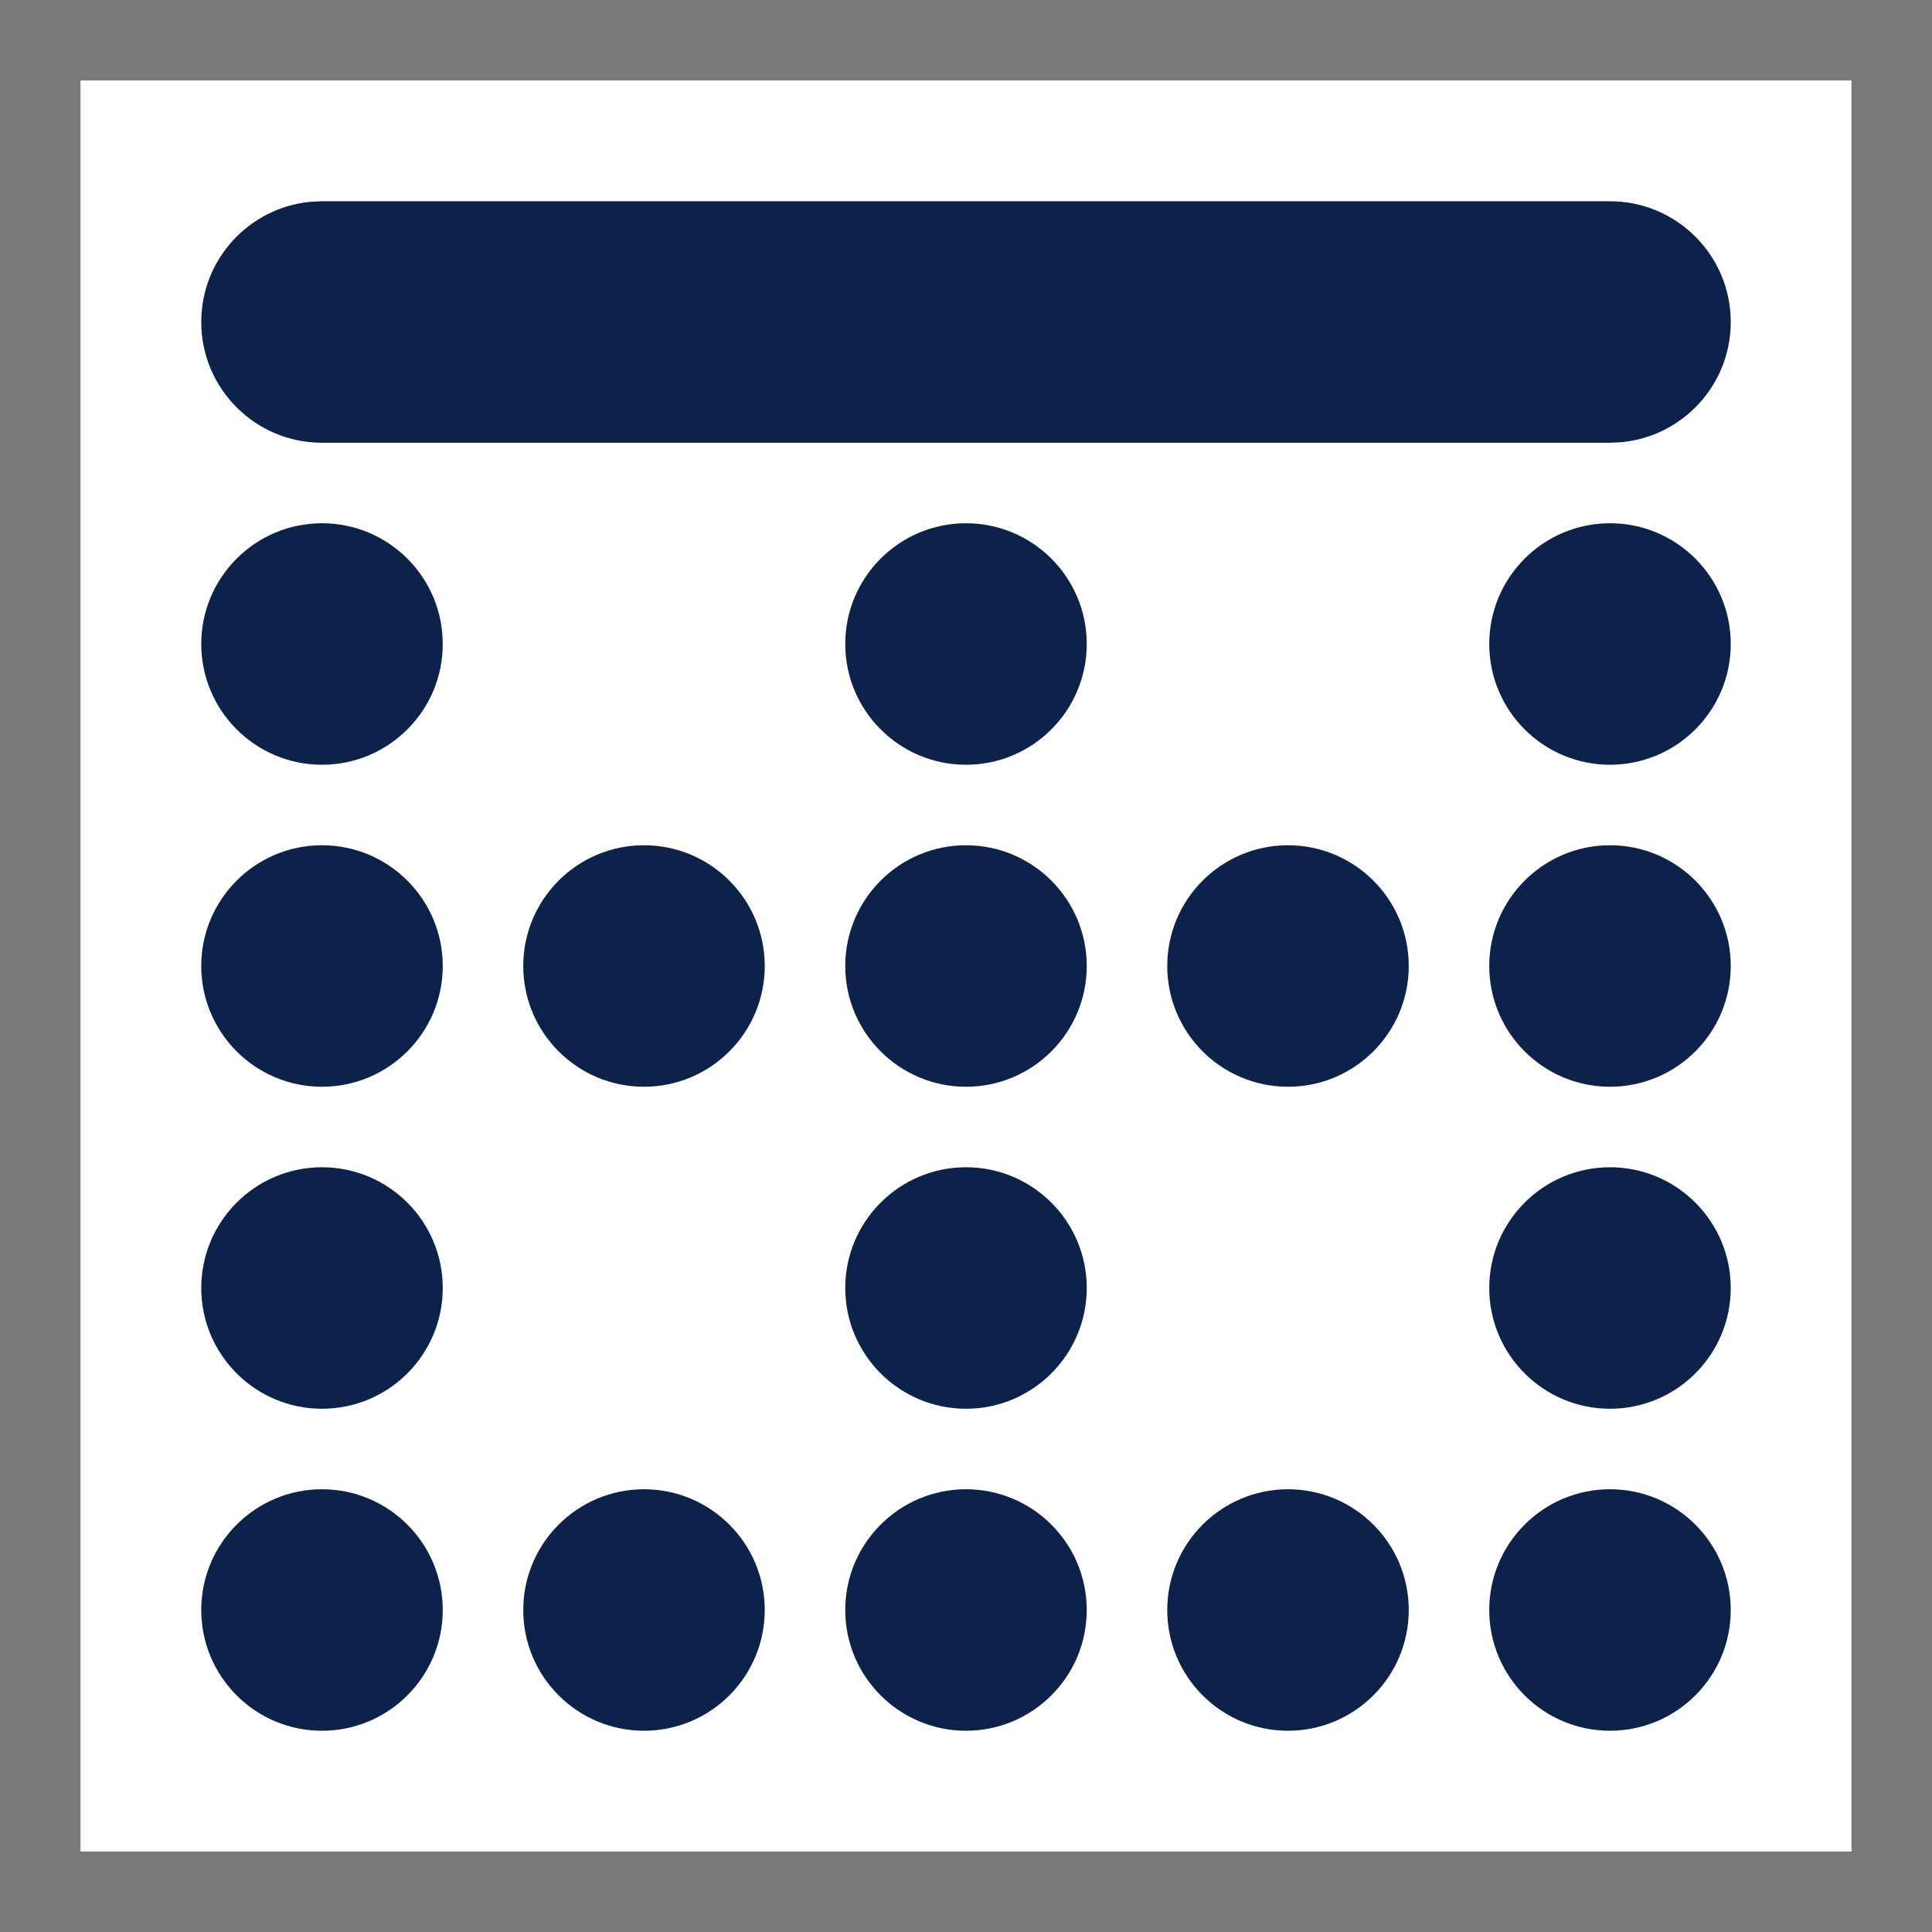
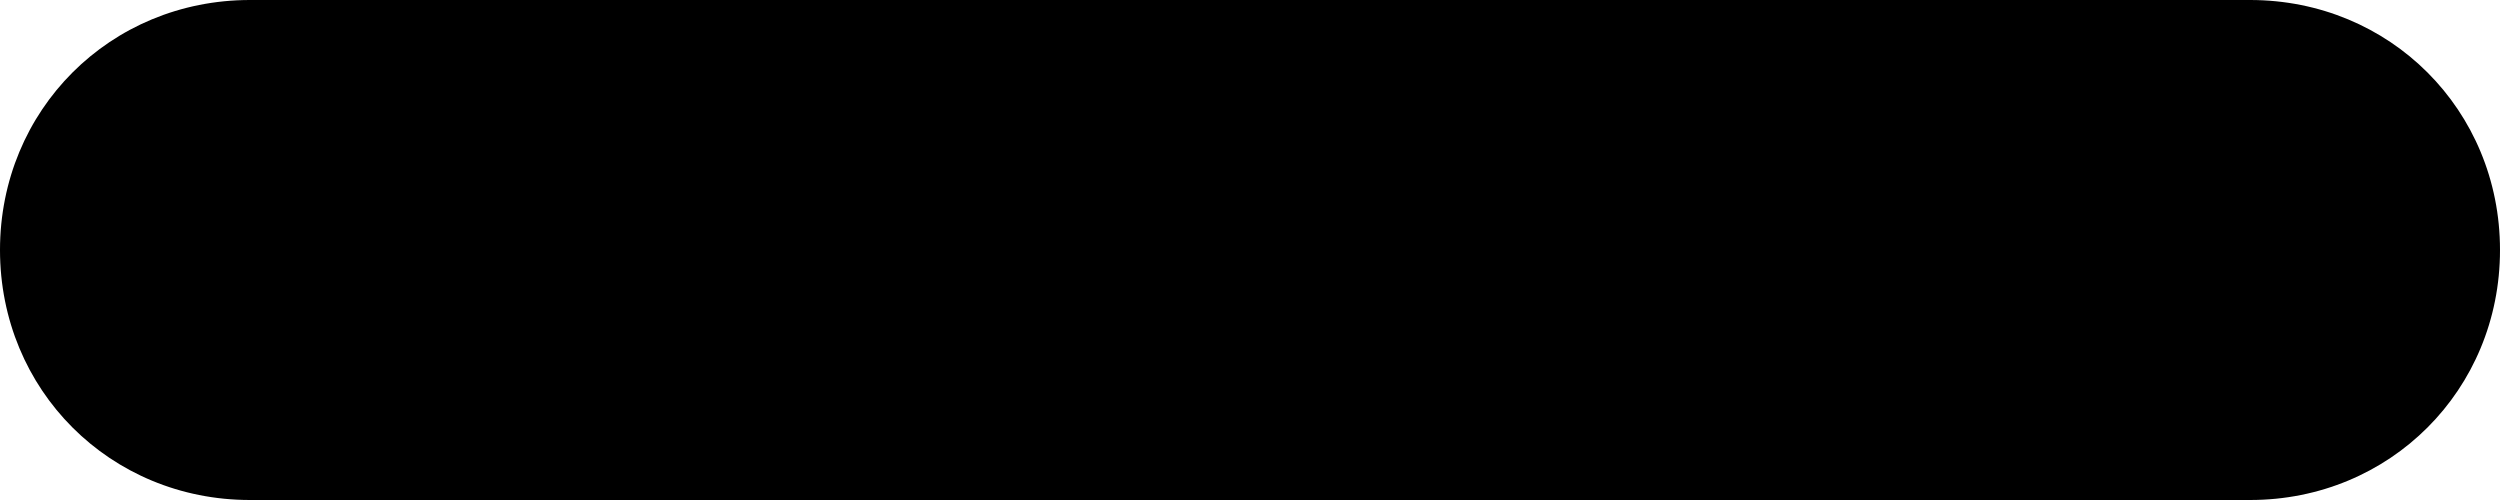
- <svg xmlns="http://www.w3.org/2000/svg" xmlns:xlink="http://www.w3.org/1999/xlink" version="1.1" width="24px" height="24px">
-   <defs>
-     <path d="M 0 0  L 24 0  L 24 24  L 0 24  Z " fill-rule="evenodd" fill="black" id="path123" />
-     <clipPath id="clip124">
-       <use xlink:href="#path123" />
-     </clipPath>
-     <filter x="-50.00%" y="-50.00%" width="200.00%" height="200.00%" filterUnits="objectBoundingBox" id="filter125">
-       <feColorMatrix type="matrix" values="1 0 0 0 0  0 1 0 0 0  0 0 1 0 0  0 0 0 1 0  " in="SourceGraphic" />
-     </filter>
-   </defs>
-   <g transform="matrix(1 0 0 1 269 -433 )">
-     <g transform="matrix(1 0 0 1 -269 433 )" clip-path="url(#clip124)" filter="url(#filter125)">
-       <g id="页面-1" stroke="none" stroke-width="1" fill="none" fill-rule="evenodd">
-         <g id="Design" transform="translate(-288, -240)" fill-rule="nonzero">
-           <g id="border_top_fill" transform="translate(288, 240)">
-             <path d="M24,0 L24,24 L0,24 L0,0 L24,0 Z M12.593,23.258 L12.582,23.26 L12.511,23.295 L12.492,23.299 L12.492,23.299 L12.477,23.295 L12.406,23.26 C12.396,23.256 12.387,23.259 12.382,23.265 L12.378,23.276 L12.361,23.703 L12.366,23.723 L12.377,23.736 L12.48,23.81 L12.495,23.814 L12.495,23.814 L12.507,23.81 L12.611,23.736 L12.623,23.72 L12.623,23.72 L12.627,23.703 L12.61,23.276 C12.608,23.266 12.601,23.259 12.593,23.258 L12.593,23.258 Z M12.858,23.145 L12.845,23.147 L12.66,23.24 L12.65,23.25 L12.65,23.25 L12.647,23.261 L12.665,23.691 L12.67,23.703 L12.67,23.703 L12.678,23.71 L12.879,23.803 C12.891,23.807 12.902,23.803 12.908,23.795 L12.912,23.781 L12.878,23.167 C12.875,23.155 12.867,23.147 12.858,23.145 L12.858,23.145 Z M12.143,23.147 C12.133,23.142 12.122,23.145 12.116,23.153 L12.11,23.167 L12.076,23.781 C12.075,23.793 12.083,23.802 12.093,23.805 L12.108,23.803 L12.309,23.71 L12.319,23.702 L12.319,23.702 L12.323,23.691 L12.34,23.261 L12.337,23.249 L12.337,23.249 L12.328,23.24 L12.143,23.147 Z" id="MingCute" fill-rule="nonzero" />
-             <path d="M4,18.5 C4.828,18.5 5.5,19.172 5.5,20 C5.5,20.828 4.828,21.5 4,21.5 C3.172,21.5 2.5,20.828 2.5,20 C2.5,19.172 3.172,18.5 4,18.5 Z M8,18.5 C8.828,18.5 9.5,19.172 9.5,20 C9.5,20.828 8.828,21.5 8,21.5 C7.172,21.5 6.5,20.828 6.5,20 C6.5,19.172 7.172,18.5 8,18.5 Z M12,18.5 C12.828,18.5 13.5,19.172 13.5,20 C13.5,20.828 12.828,21.5 12,21.5 C11.172,21.5 10.5,20.828 10.5,20 C10.5,19.172 11.172,18.5 12,18.5 Z M16,18.5 C16.828,18.5 17.5,19.172 17.5,20 C17.5,20.828 16.828,21.5 16,21.5 C15.172,21.5 14.5,20.828 14.5,20 C14.5,19.172 15.172,18.5 16,18.5 Z M20,18.5 C20.828,18.5 21.5,19.172 21.5,20 C21.5,20.828 20.828,21.5 20,21.5 C19.172,21.5 18.5,20.828 18.5,20 C18.5,19.172 19.172,18.5 20,18.5 Z M4,14.5 C4.828,14.5 5.5,15.172 5.5,16 C5.5,16.828 4.828,17.5 4,17.5 C3.172,17.5 2.5,16.828 2.5,16 C2.5,15.172 3.172,14.5 4,14.5 Z M12,14.5 C12.828,14.5 13.5,15.172 13.5,16 C13.5,16.828 12.828,17.5 12,17.5 C11.172,17.5 10.5,16.828 10.5,16 C10.5,15.172 11.172,14.5 12,14.5 Z M20,14.5 C20.828,14.5 21.5,15.172 21.5,16 C21.5,16.828 20.828,17.5 20,17.5 C19.172,17.5 18.5,16.828 18.5,16 C18.5,15.172 19.172,14.5 20,14.5 Z M4,10.5 C4.828,10.5 5.5,11.172 5.5,12 C5.5,12.828 4.828,13.5 4,13.5 C3.172,13.5 2.5,12.828 2.5,12 C2.5,11.172 3.172,10.5 4,10.5 Z M8,10.5 C8.828,10.5 9.5,11.172 9.5,12 C9.5,12.828 8.828,13.5 8,13.5 C7.172,13.5 6.5,12.828 6.5,12 C6.5,11.172 7.172,10.5 8,10.5 Z M12,10.5 C12.828,10.5 13.5,11.172 13.5,12 C13.5,12.828 12.828,13.5 12,13.5 C11.172,13.5 10.5,12.828 10.5,12 C10.5,11.172 11.172,10.5 12,10.5 Z M16,10.5 C16.828,10.5 17.5,11.172 17.5,12 C17.5,12.828 16.828,13.5 16,13.5 C15.172,13.5 14.5,12.828 14.5,12 C14.5,11.172 15.172,10.5 16,10.5 Z M20,10.5 C20.828,10.5 21.5,11.172 21.5,12 C21.5,12.828 20.828,13.5 20,13.5 C19.172,13.5 18.5,12.828 18.5,12 C18.5,11.172 19.172,10.5 20,10.5 Z M4,6.5 C4.828,6.5 5.5,7.172 5.5,8 C5.5,8.828 4.828,9.5 4,9.5 C3.172,9.5 2.5,8.828 2.5,8 C2.5,7.172 3.172,6.5 4,6.5 Z M12,6.5 C12.828,6.5 13.5,7.172 13.5,8 C13.5,8.828 12.828,9.5 12,9.5 C11.172,9.5 10.5,8.828 10.5,8 C10.5,7.172 11.172,6.5 12,6.5 Z M20,6.5 C20.828,6.5 21.5,7.172 21.5,8 C21.5,8.828 20.828,9.5 20,9.5 C19.172,9.5 18.5,8.828 18.5,8 C18.5,7.172 19.172,6.5 20,6.5 Z M20,2.5 C20.828,2.5 21.5,3.172 21.5,4 C21.5,4.78 20.905,5.42 20.144,5.493 L20,5.5 L4,5.5 C3.172,5.5 2.5,4.828 2.5,4 C2.5,3.22 3.095,2.58 3.856,2.507 L4,2.5 L20,2.5 Z" id="形状" fill="#09244B" />
-           </g>
-         </g>
-       </g>
-     </g>
-     <path d="M -268.5 456.5  L -268.5 433.5  L -245.5 433.5  L -245.5 456.5  L -268.5 456.5  Z " stroke-width="1" stroke="#797979" fill="none" />
+ <svg xmlns="http://www.w3.org/2000/svg" version="1.1" width="100px" height="20px">
+   <g transform="matrix(1 0 0 1 -900 -270 )">
+     <path d="M 10 20  C 4.4 20  0 15.6  0 10  C 0 4.4  4.4 0  10 0  L 65.098 0  L 90 0  C 95.6 0  100 4.4  100 10  C 100 15.6  95.6 20  90 20  L 54.118 20  L 10 20  Z " fill-rule="nonzero" fill="#000000" stroke="none" transform="matrix(1 0 0 1 900 270 )" />
  </g>
</svg>
